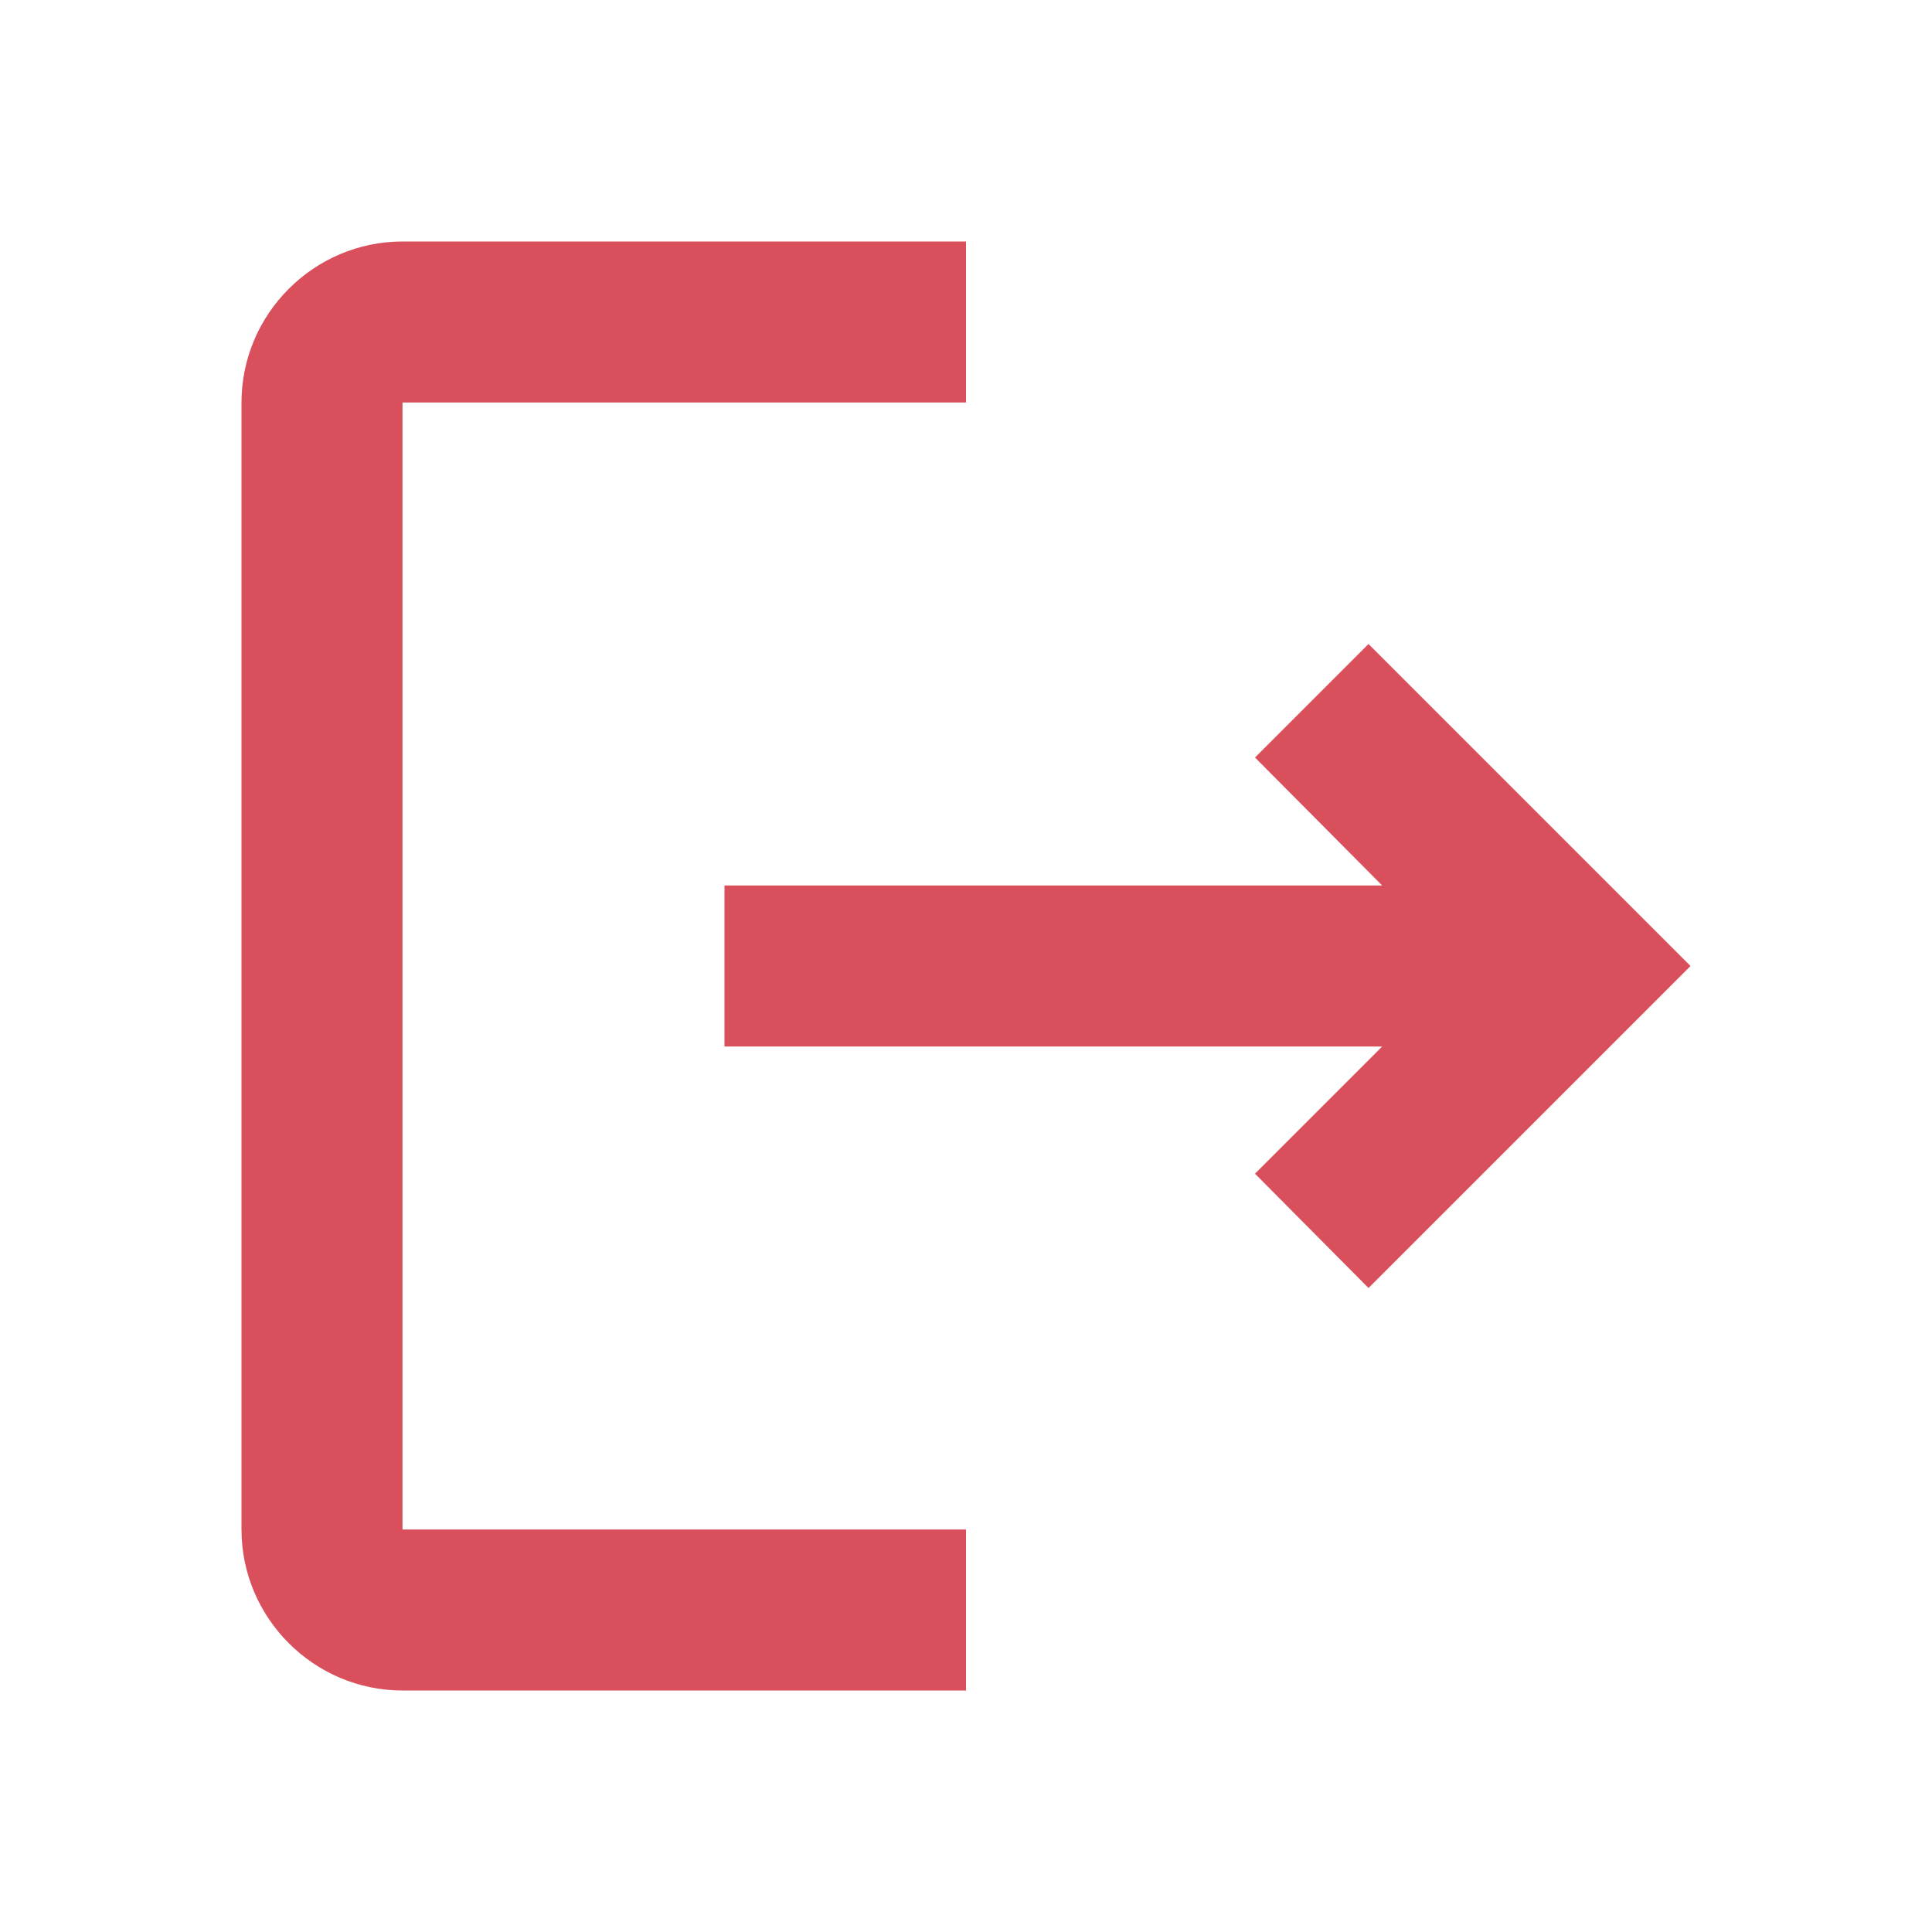
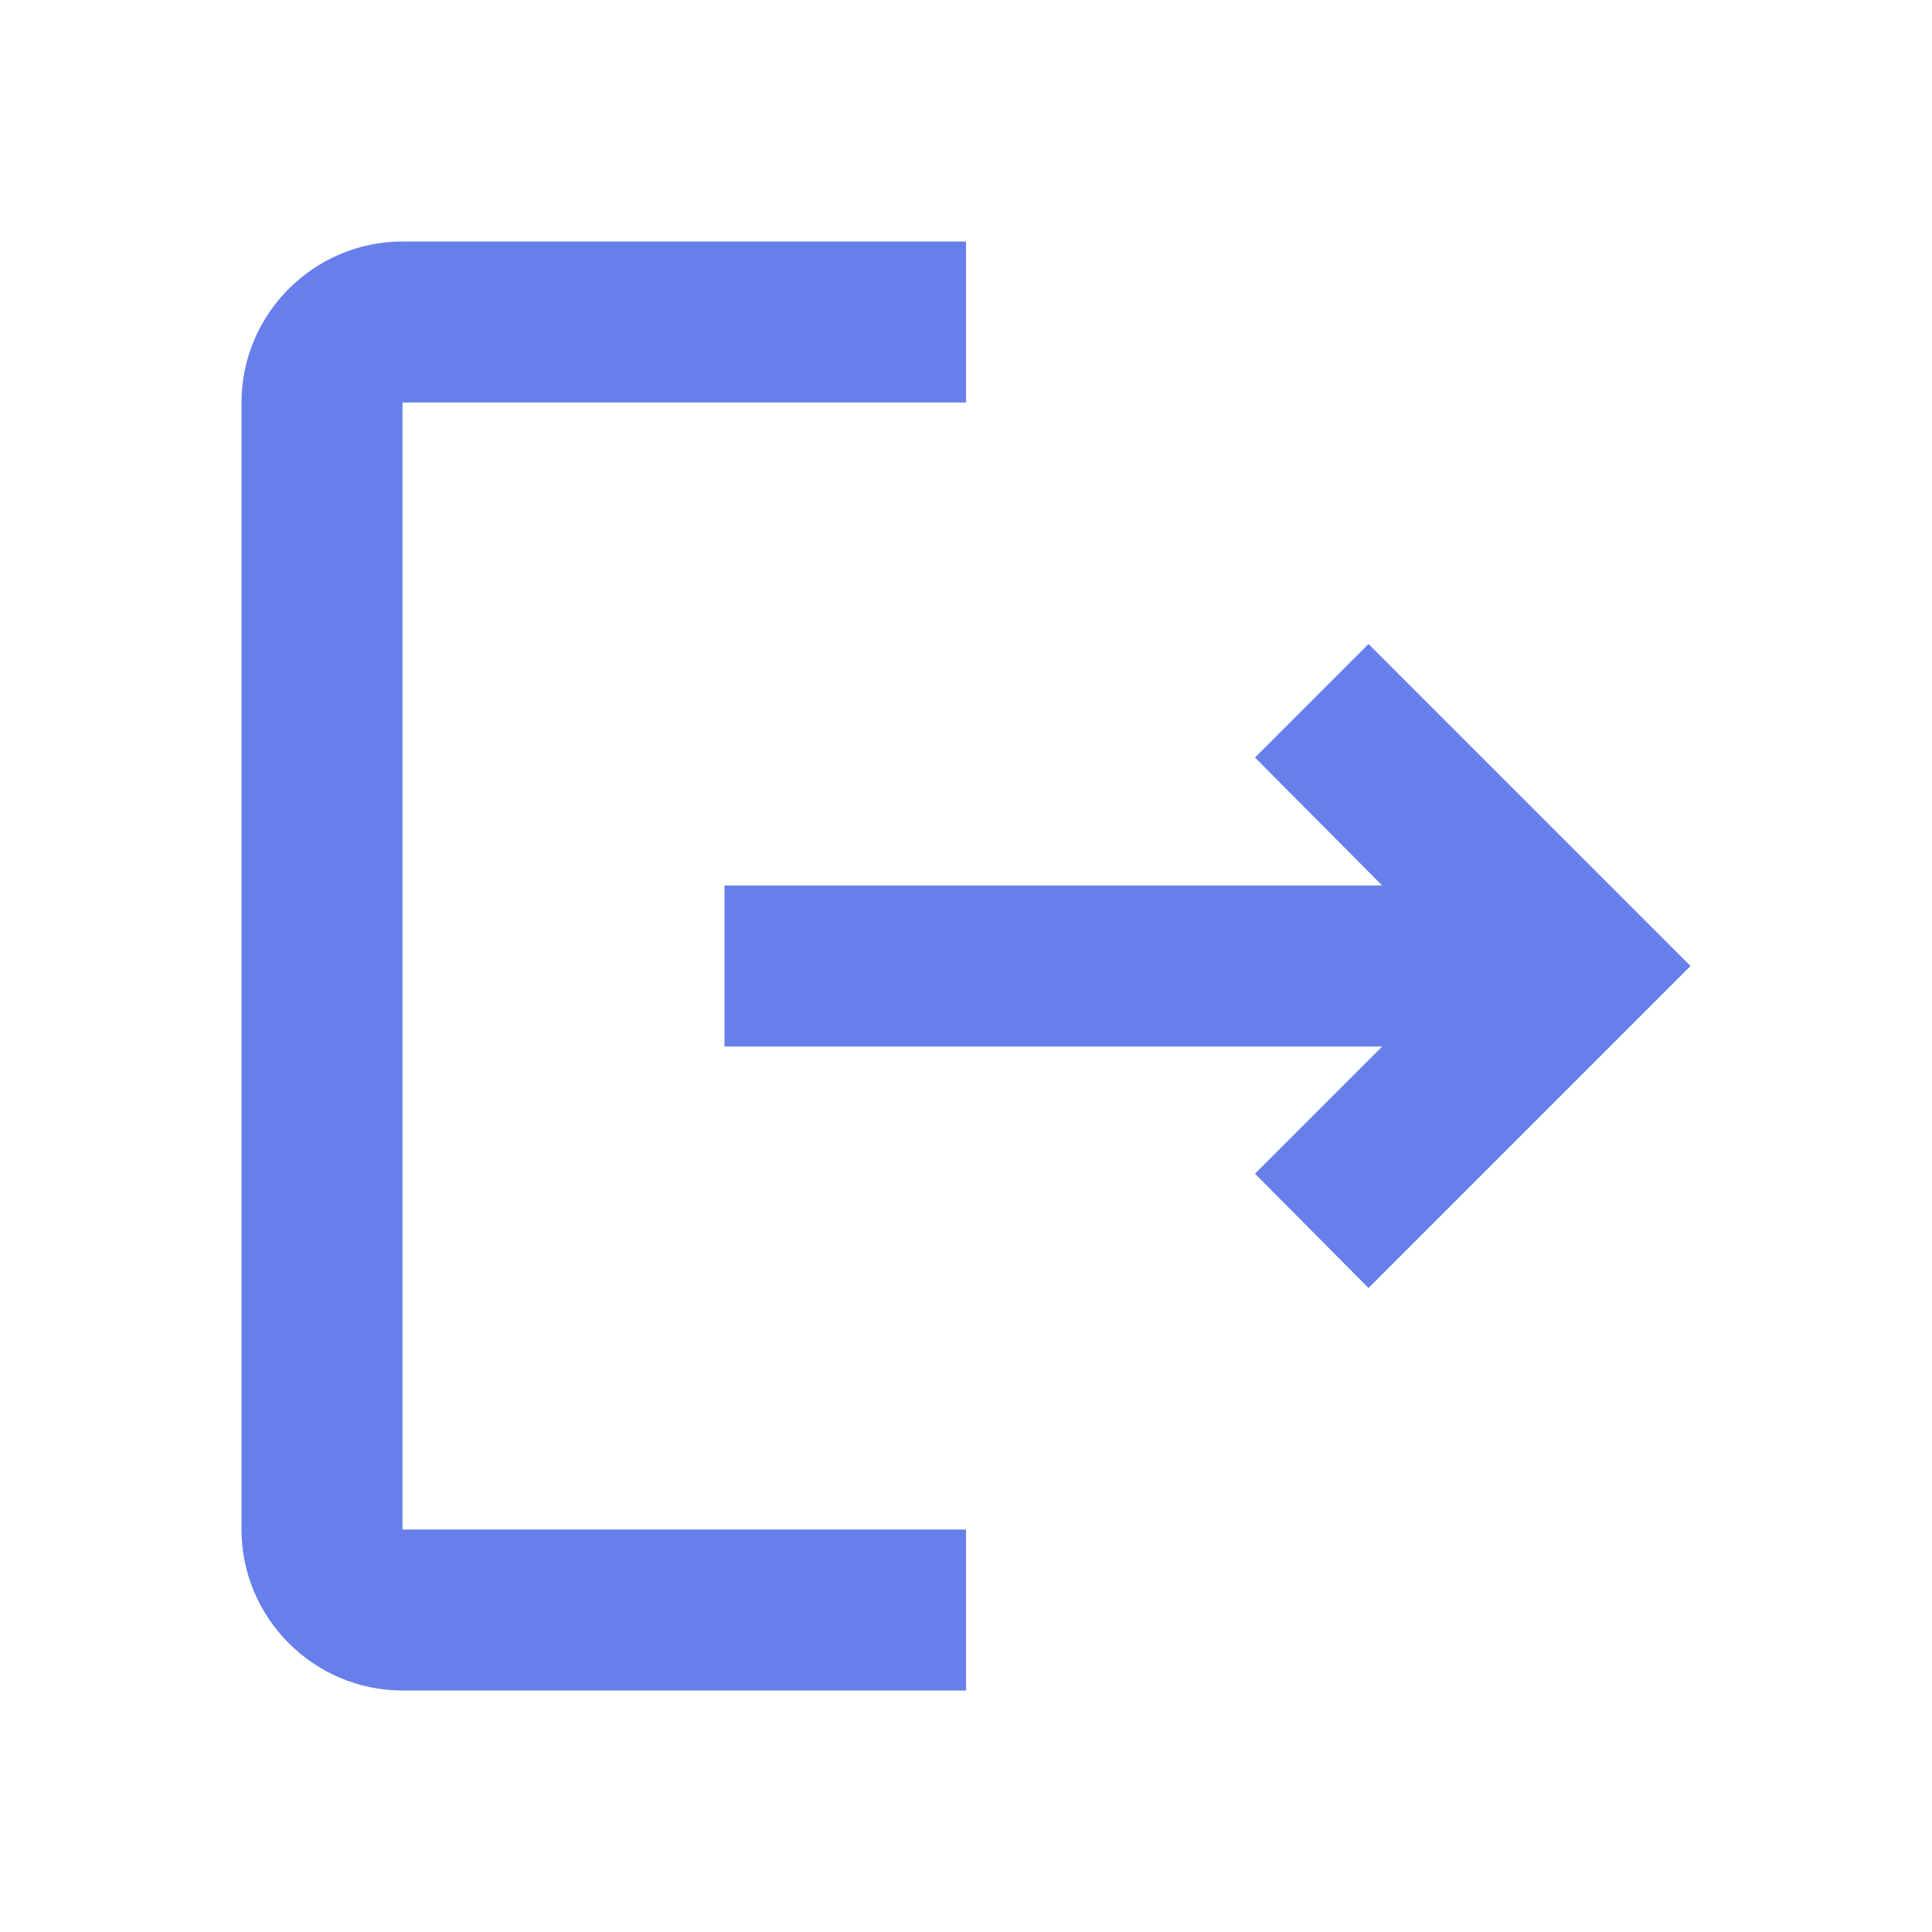
- <svg xmlns="http://www.w3.org/2000/svg" enable-background="new 0 0 24 24" height="24px" viewBox="0 0 24 24" width="24px" fill="#d94f5c">
+ <svg xmlns="http://www.w3.org/2000/svg" enable-background="new 0 0 24 24" height="24px" viewBox="0 0 24 24" width="24px" fill="#667feb">
  <g>
    <path d="M0,0h24v24H0V0z" fill="none" />
  </g>
  <g>
    <path d="M17,8l-1.41,1.41L17.17,11H9v2h8.17l-1.58,1.58L17,16l4-4L17,8z M5,5h7V3H5C3.9,3,3,3.9,3,5v14c0,1.1,0.9,2,2,2h7v-2H5V5z" />
  </g>
</svg>
